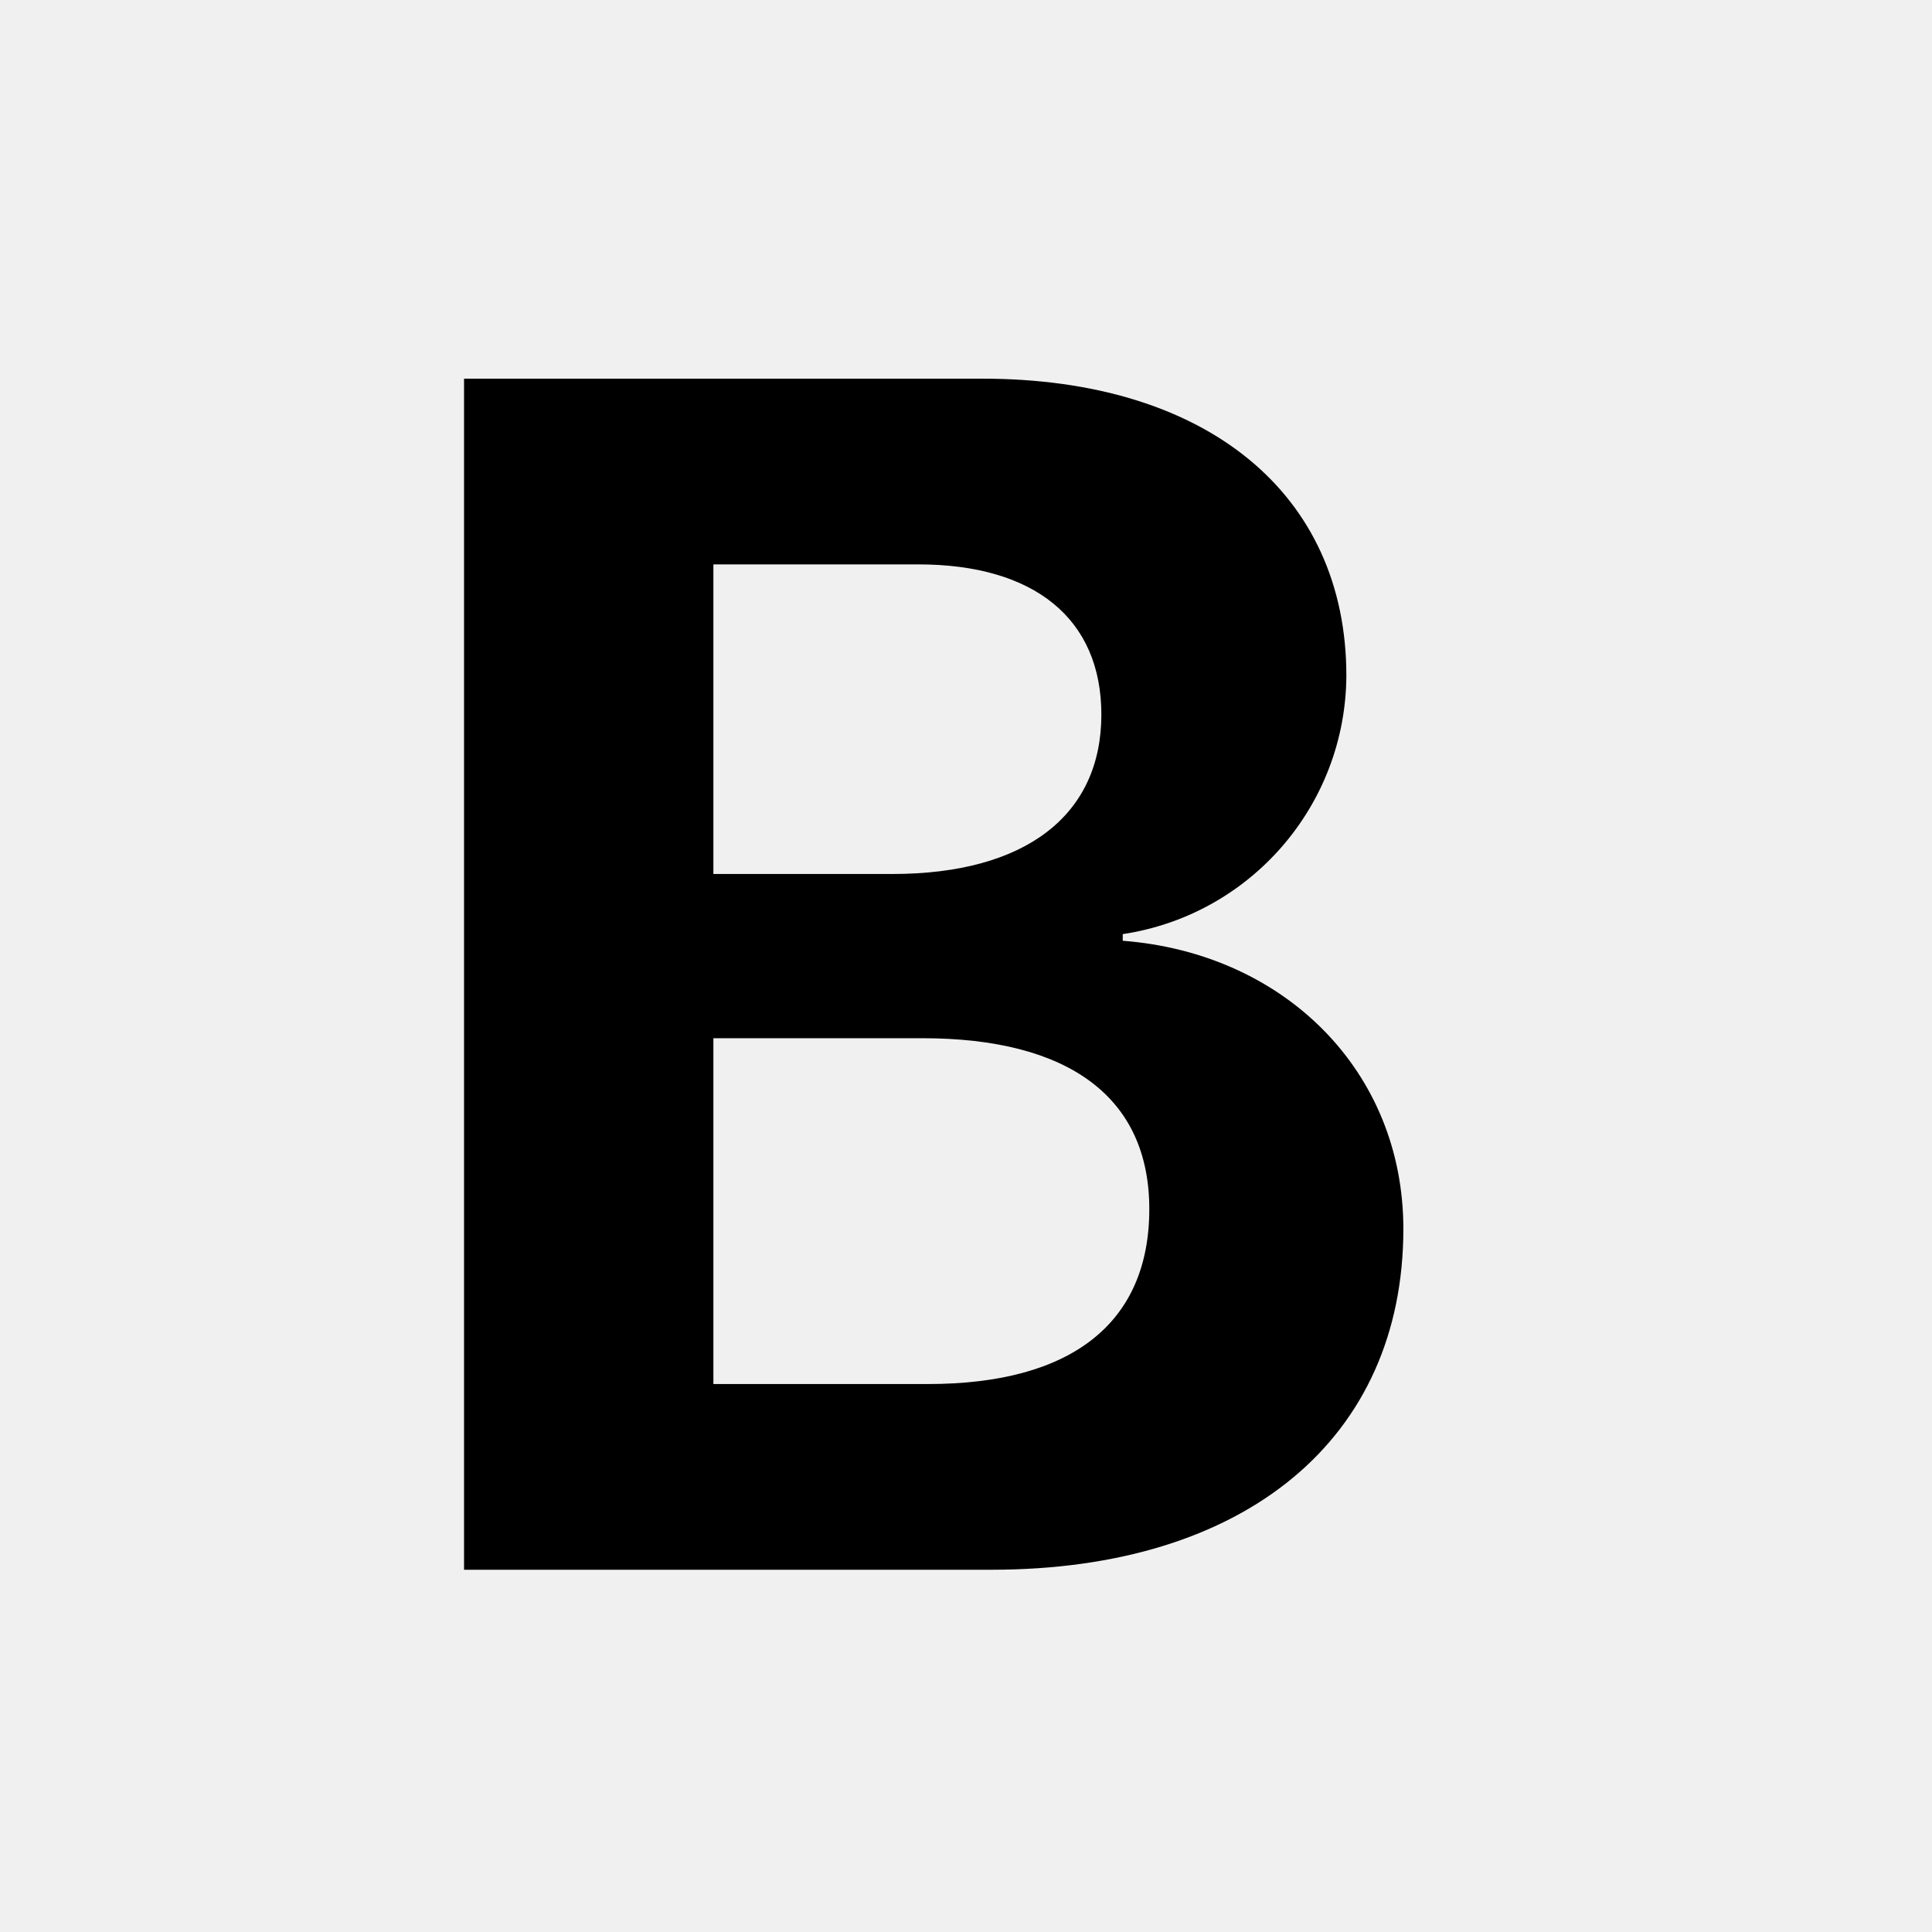
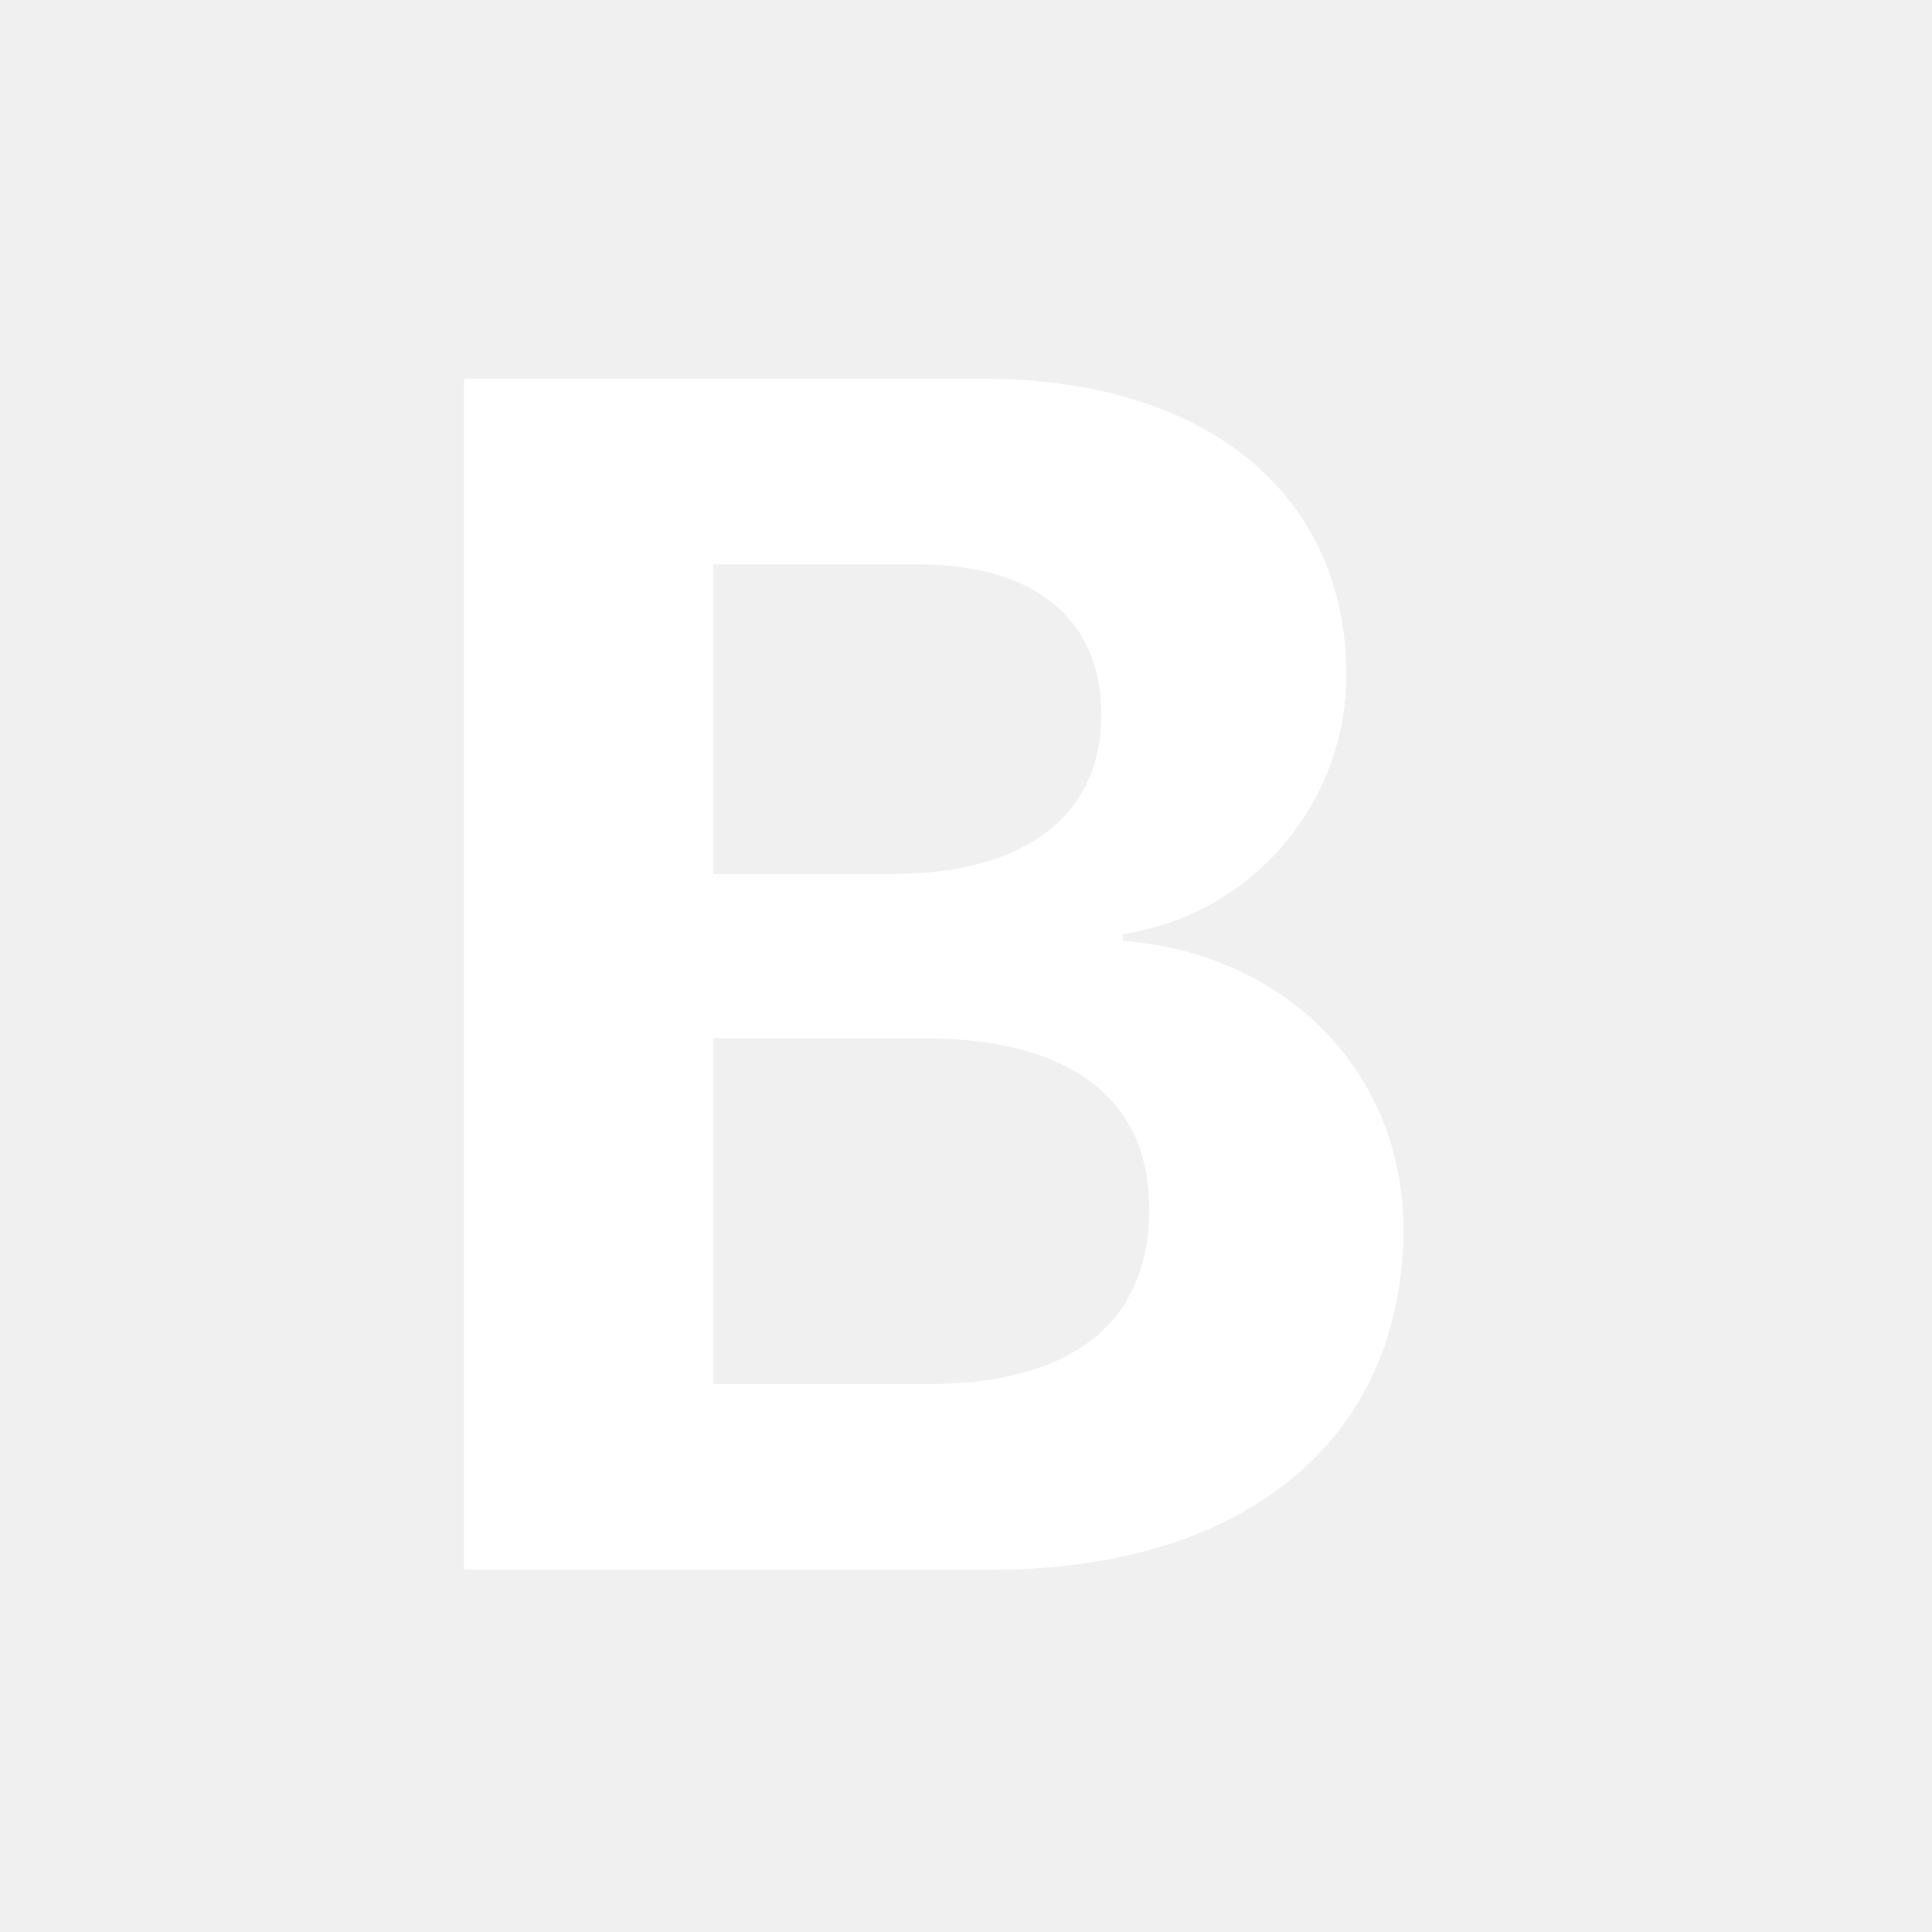
- <svg xmlns="http://www.w3.org/2000/svg" width="16" height="16" fill="currentColor" class="bi bi-type-bold" viewBox="0 0 16 16">
+ <svg xmlns="http://www.w3.org/2000/svg" width="16" height="16" fill="white" class="bi bi-type-bold" viewBox="0 0 16 16">
  <path d="M8.21 13c2.106 0 3.412-1.087 3.412-2.823 0-1.306-.984-2.283-2.324-2.386v-.055a2.176 2.176 0 0 0 1.852-2.14c0-1.51-1.162-2.46-3.014-2.46H3.843V13H8.21zM5.908 4.674h1.696c.963 0 1.517.451 1.517 1.244 0 .834-.629 1.32-1.73 1.32H5.908V4.673zm0 6.788V8.598h1.73c1.217 0 1.88.492 1.88 1.415 0 .943-.643 1.449-1.832 1.449H5.907z" />
</svg>
